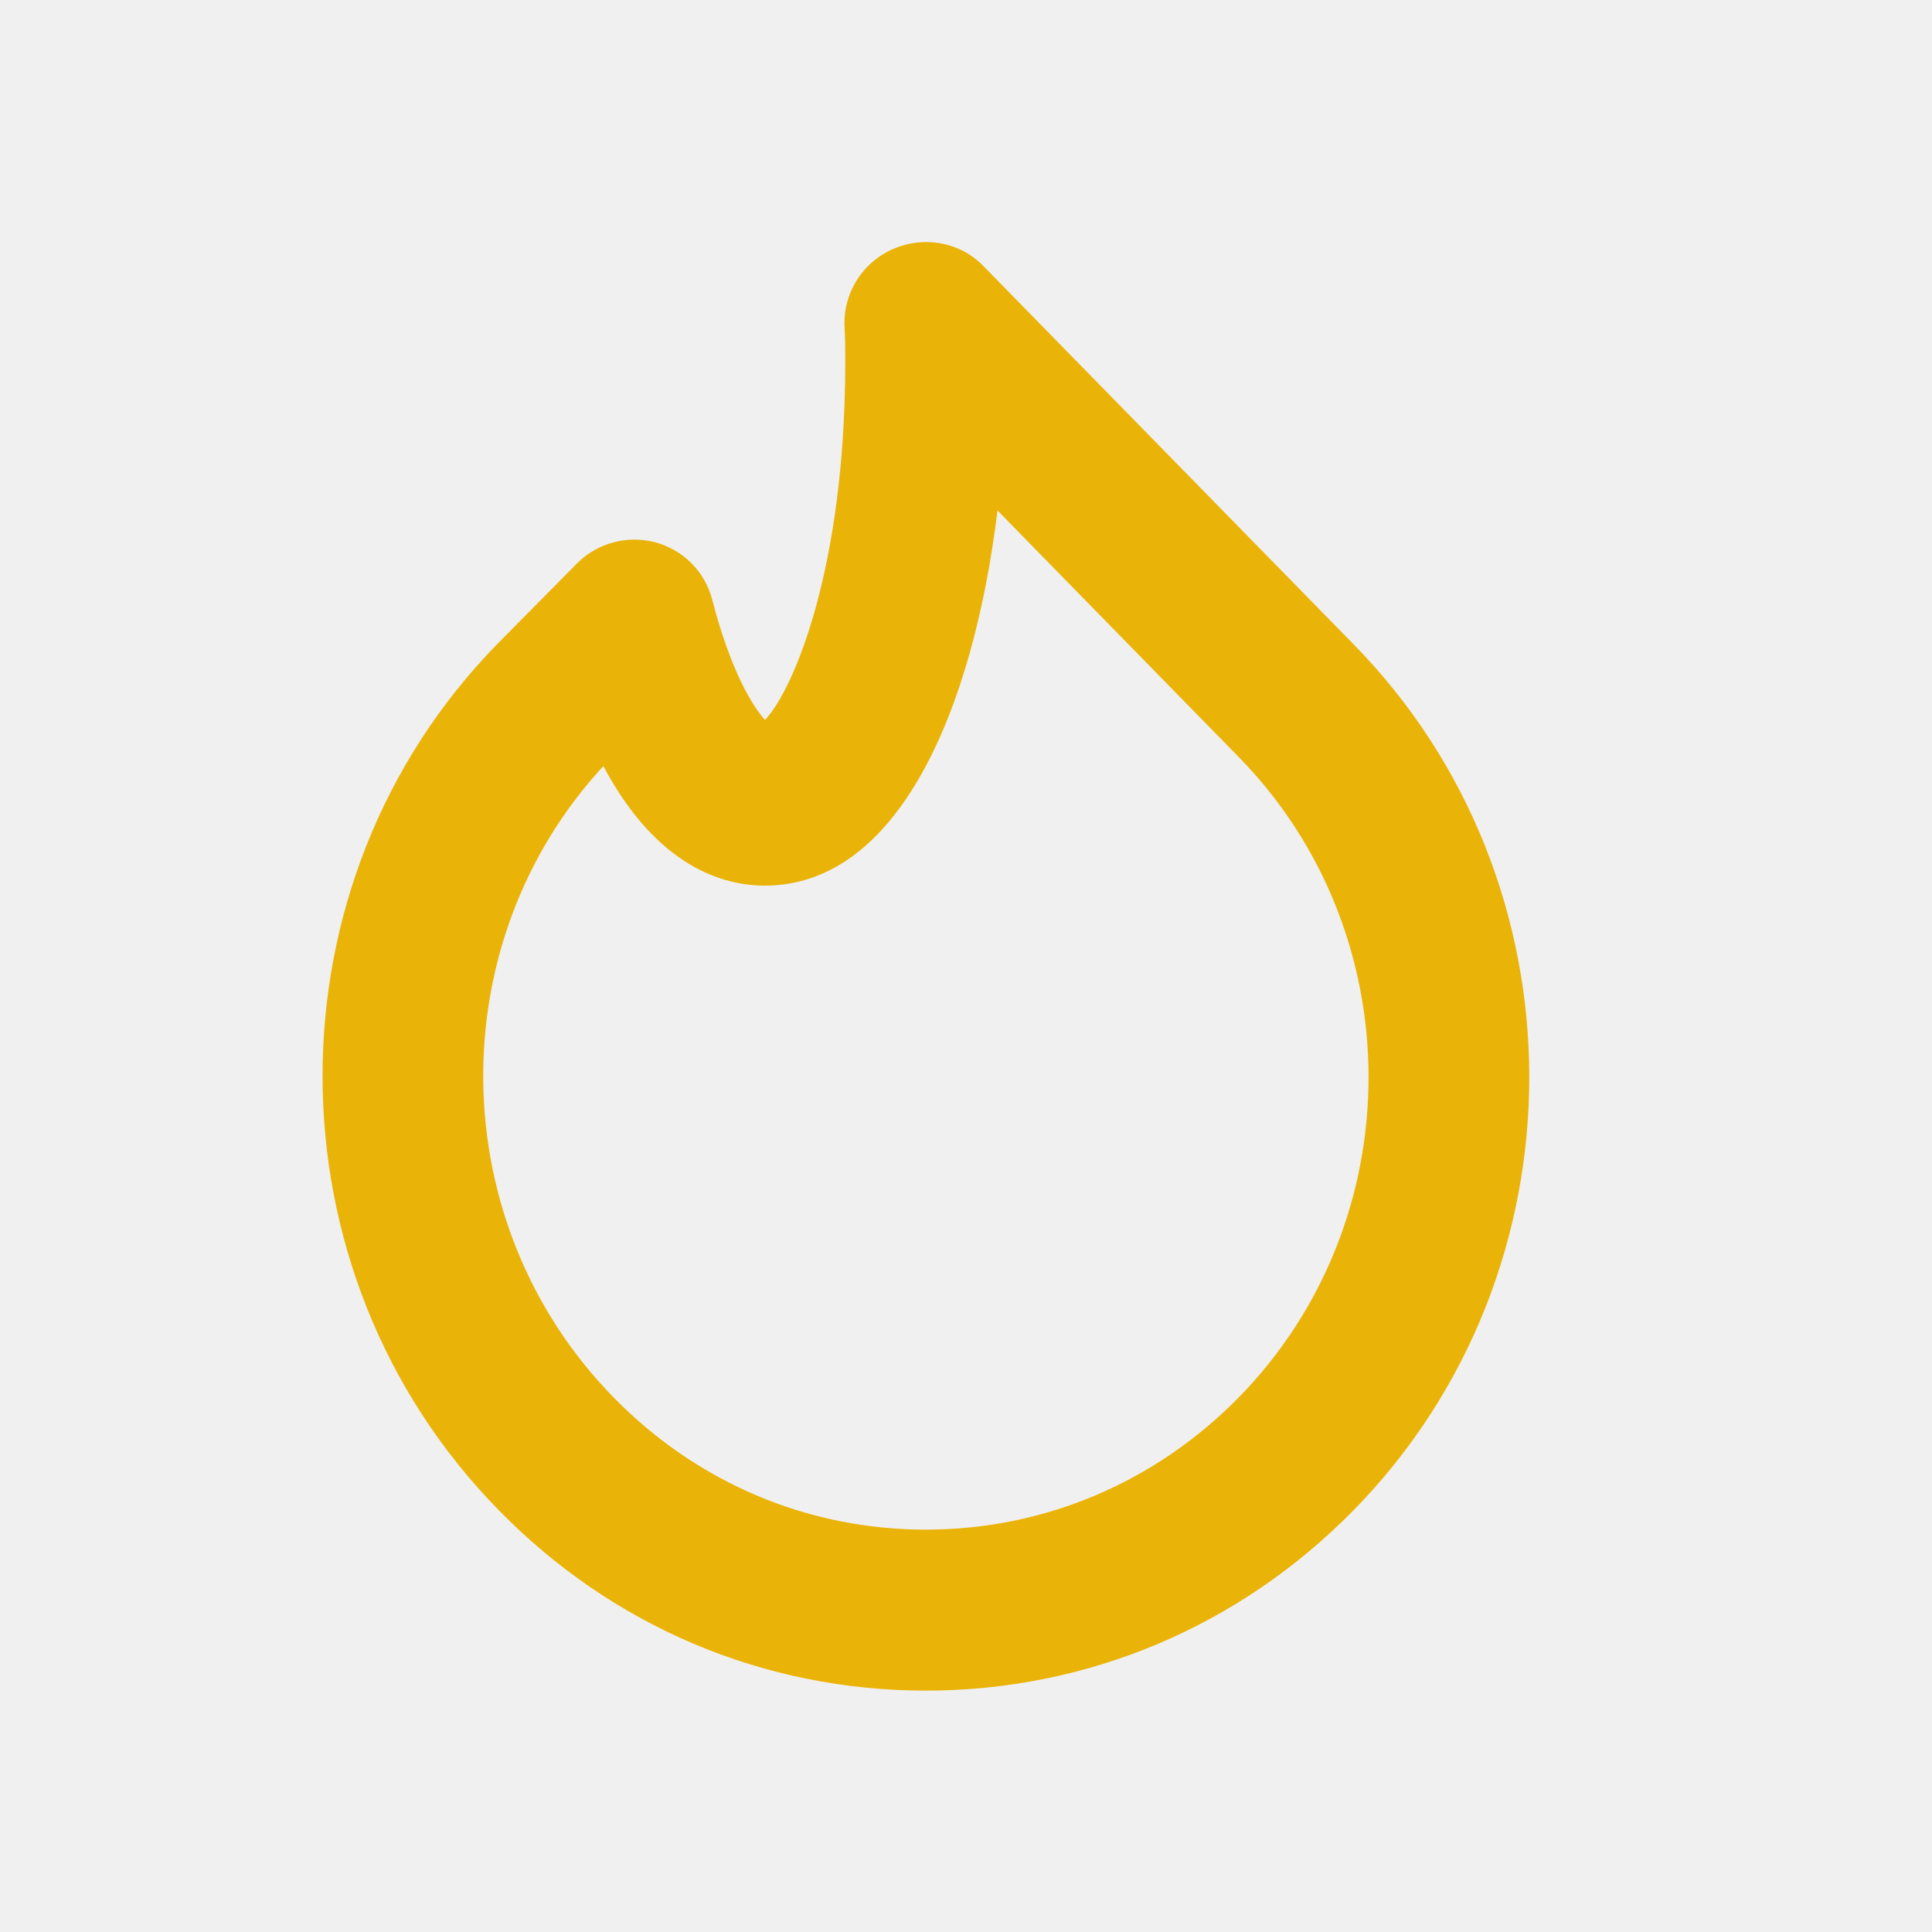
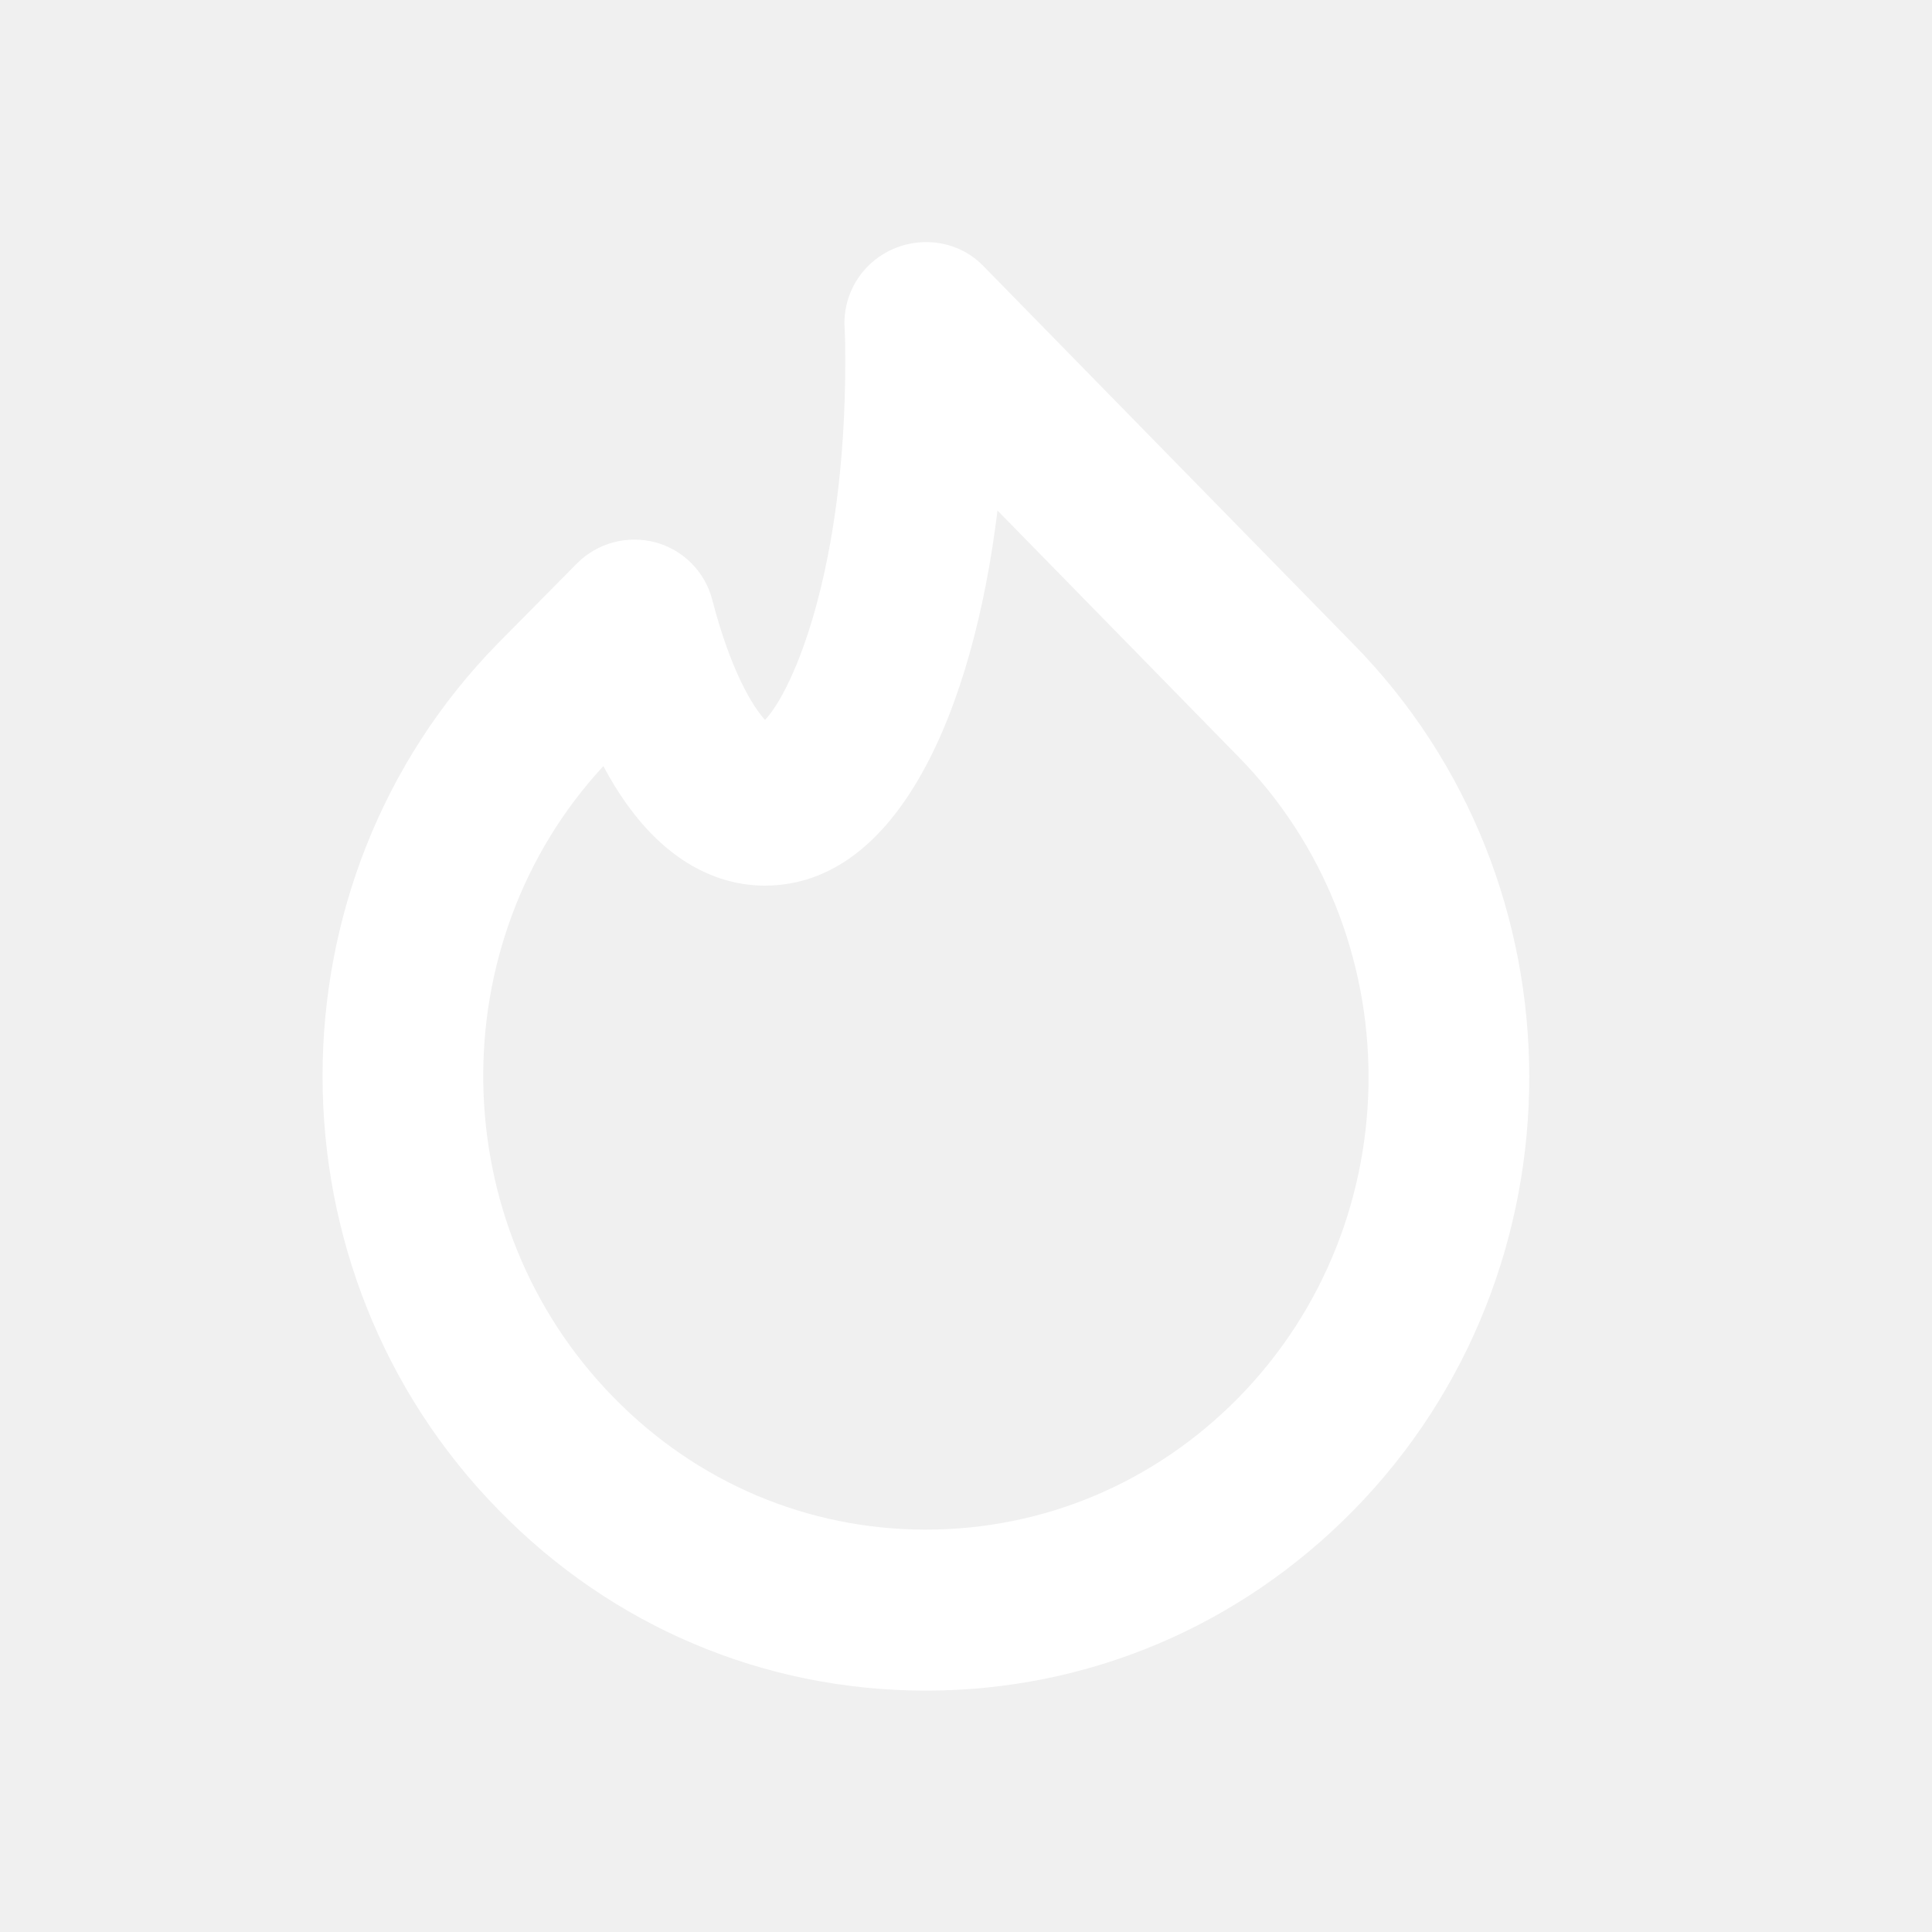
- <svg xmlns="http://www.w3.org/2000/svg" width="30" height="30" viewBox="0 0 30 30" fill="rgb(234, 179, 8)">
-   <path fill-rule="evenodd" clip-rule="evenodd" d="M9.369 11.896C6.829 14.644 6.883 19.002 9.53 21.701C10.823 23.022 12.54 23.751 14.37 23.752H14.376C16.21 23.752 17.934 23.023 19.233 21.701C21.928 18.953 21.923 14.484 19.221 11.741L15.489 7.927C15.111 11.029 13.948 13.752 11.875 13.752C11.24 13.752 10.205 13.469 9.369 11.896ZM14.376 26.252H14.368C11.86 26.249 9.508 25.256 7.744 23.449C4.101 19.737 4.096 13.696 7.733 9.989L8.961 8.747C9.279 8.429 9.74 8.307 10.176 8.421C10.61 8.538 10.948 8.879 11.06 9.314C11.348 10.426 11.69 10.972 11.879 11.179C12.323 10.712 13.125 8.823 13.125 5.627C13.125 5.443 13.125 5.269 13.115 5.096C13.091 4.727 13.233 4.366 13.5 4.111C13.996 3.639 14.791 3.639 15.268 4.129L21.005 9.991C24.655 13.696 24.661 19.737 21.018 23.451C19.244 25.258 16.886 26.252 14.376 26.252Z" fill="rgb(234, 179, 8)" />
+ <svg xmlns="http://www.w3.org/2000/svg" width="19" height="19" viewBox="0 0 30 30" fill="#fff">
+   <path fill-rule="evenodd" clip-rule="evenodd" d="M9.369 11.896C6.829 14.644 6.883 19.002 9.53 21.701C10.823 23.022 12.54 23.751 14.37 23.752H14.376C16.21 23.752 17.934 23.023 19.233 21.701C21.928 18.953 21.923 14.484 19.221 11.741L15.489 7.927C15.111 11.029 13.948 13.752 11.875 13.752C11.24 13.752 10.205 13.469 9.369 11.896ZM14.376 26.252H14.368C11.86 26.249 9.508 25.256 7.744 23.449C4.101 19.737 4.096 13.696 7.733 9.989L8.961 8.747C9.279 8.429 9.74 8.307 10.176 8.421C10.61 8.538 10.948 8.879 11.06 9.314C11.348 10.426 11.69 10.972 11.879 11.179C12.323 10.712 13.125 8.823 13.125 5.627C13.125 5.443 13.125 5.269 13.115 5.096C13.091 4.727 13.233 4.366 13.5 4.111C13.996 3.639 14.791 3.639 15.268 4.129L21.005 9.991C24.655 13.696 24.661 19.737 21.018 23.451C19.244 25.258 16.886 26.252 14.376 26.252Z" fill="#fff" />
</svg>
